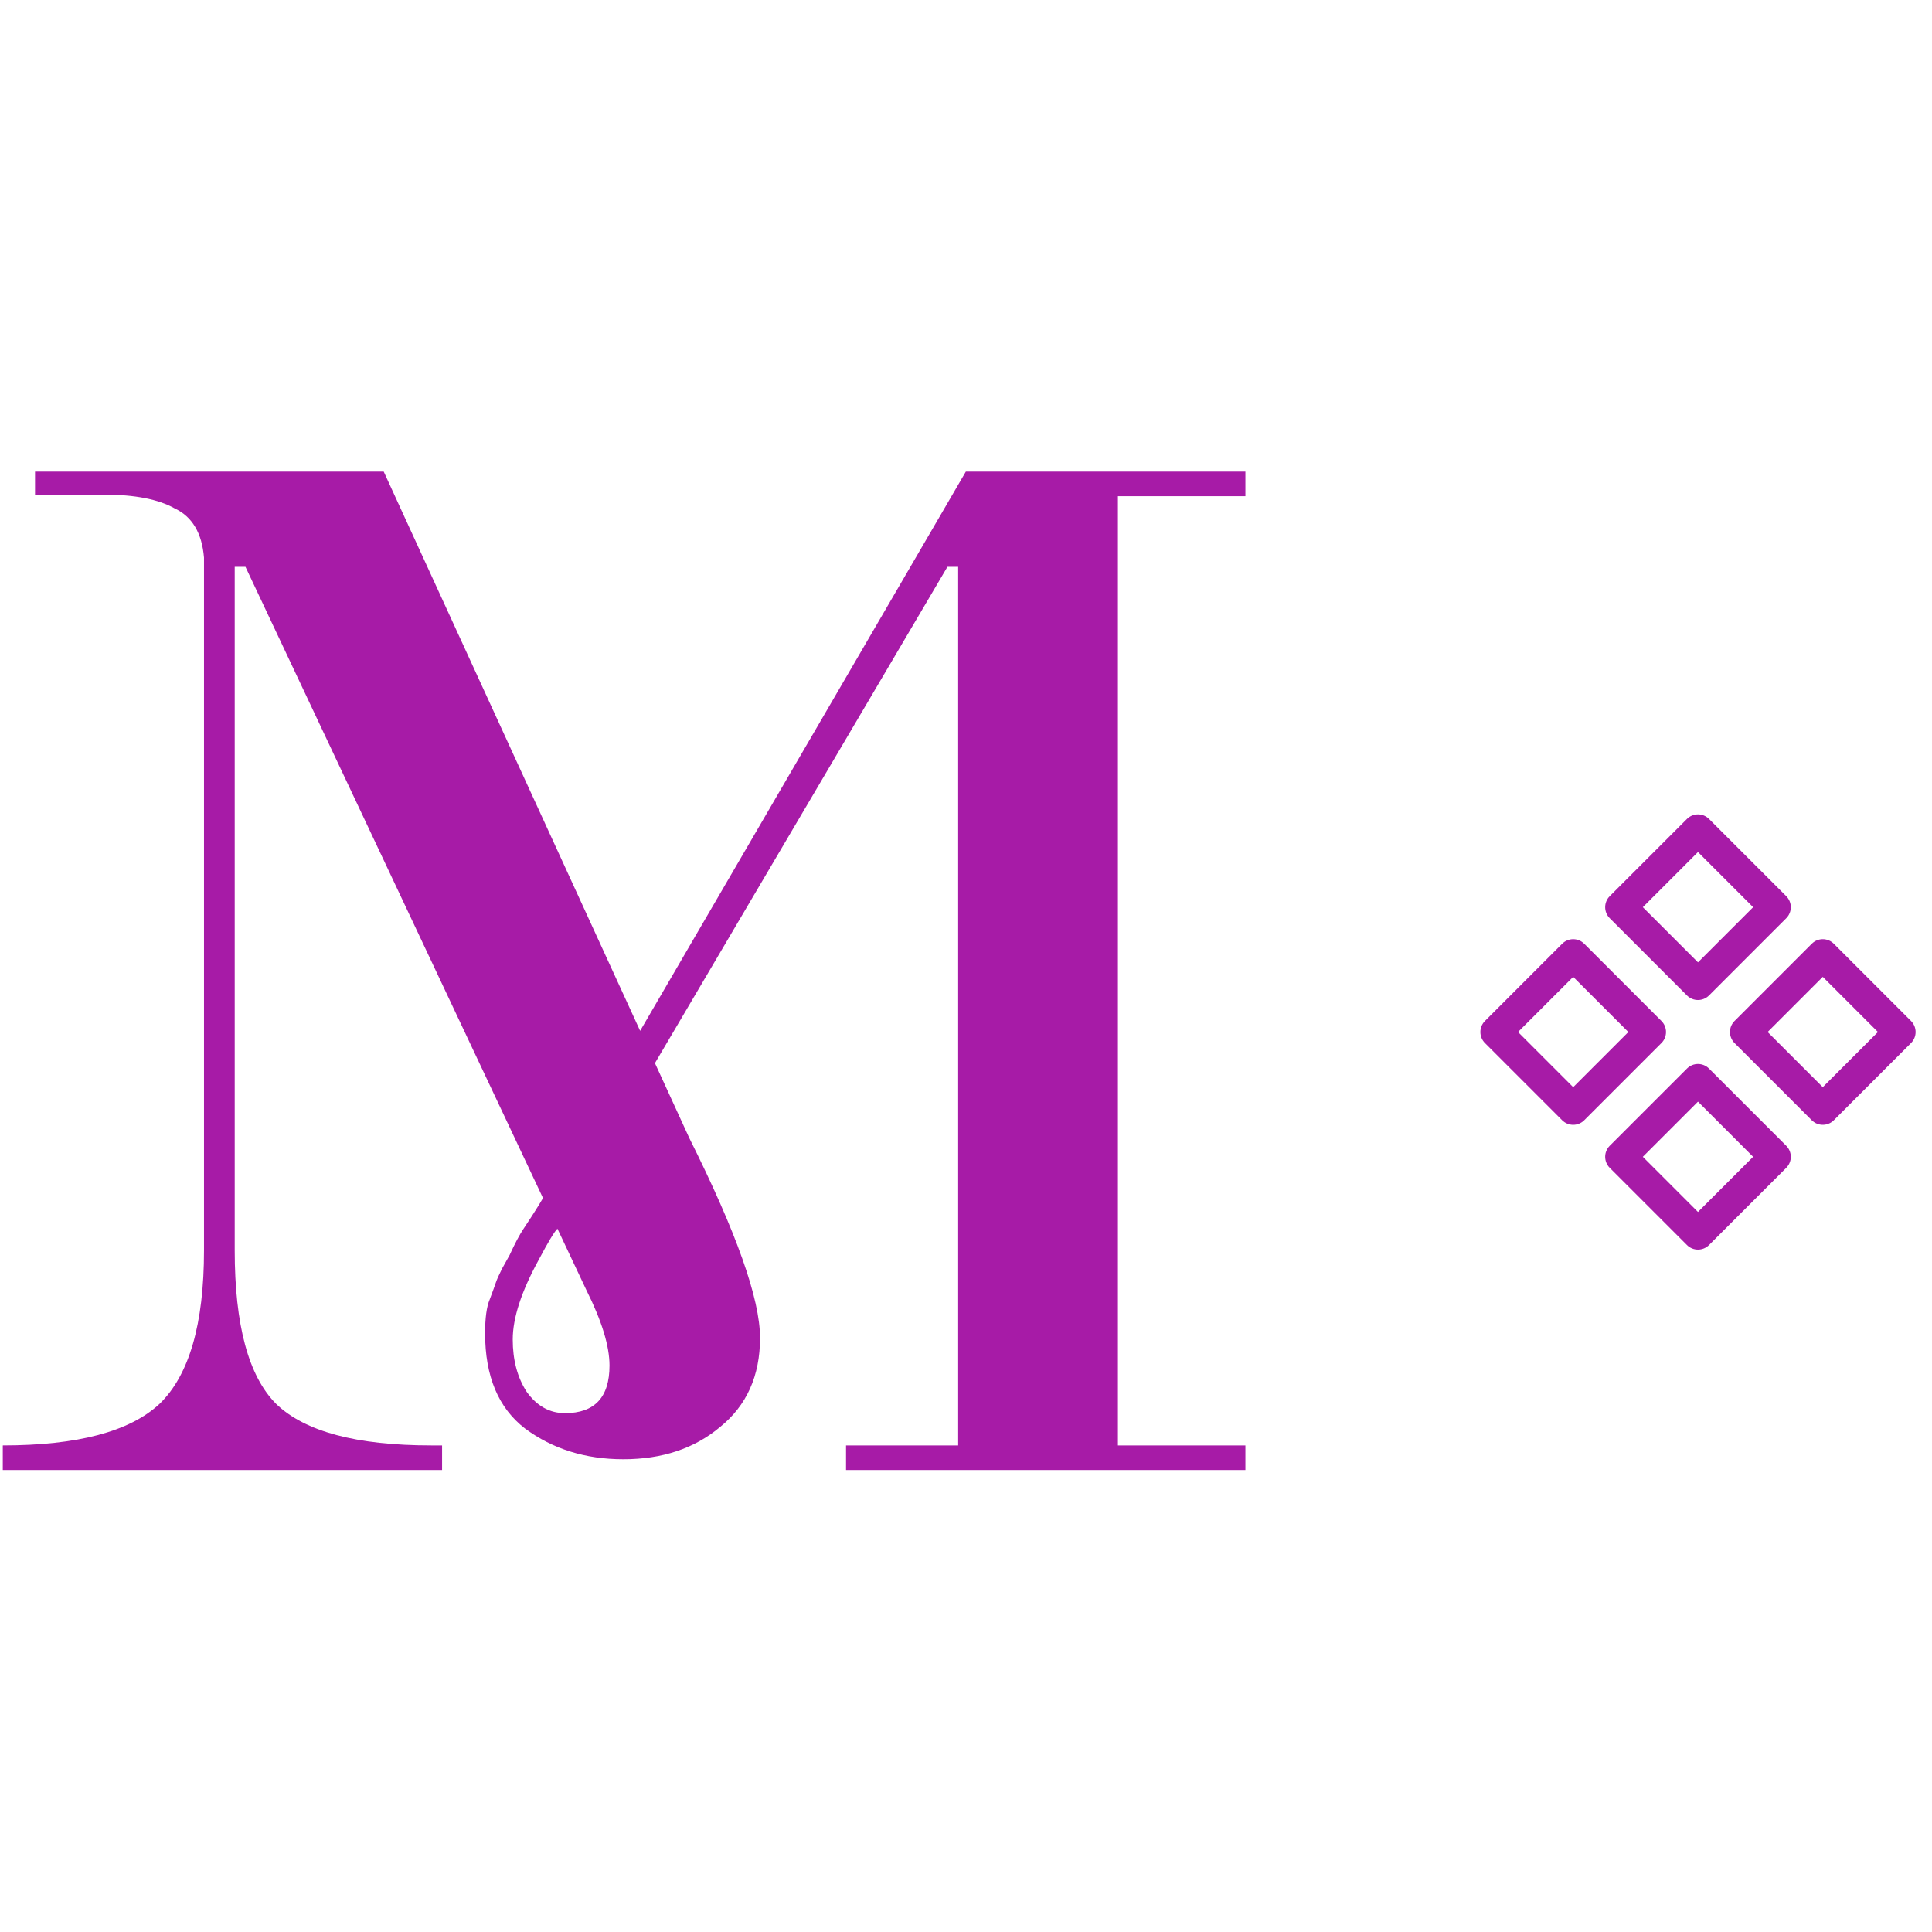
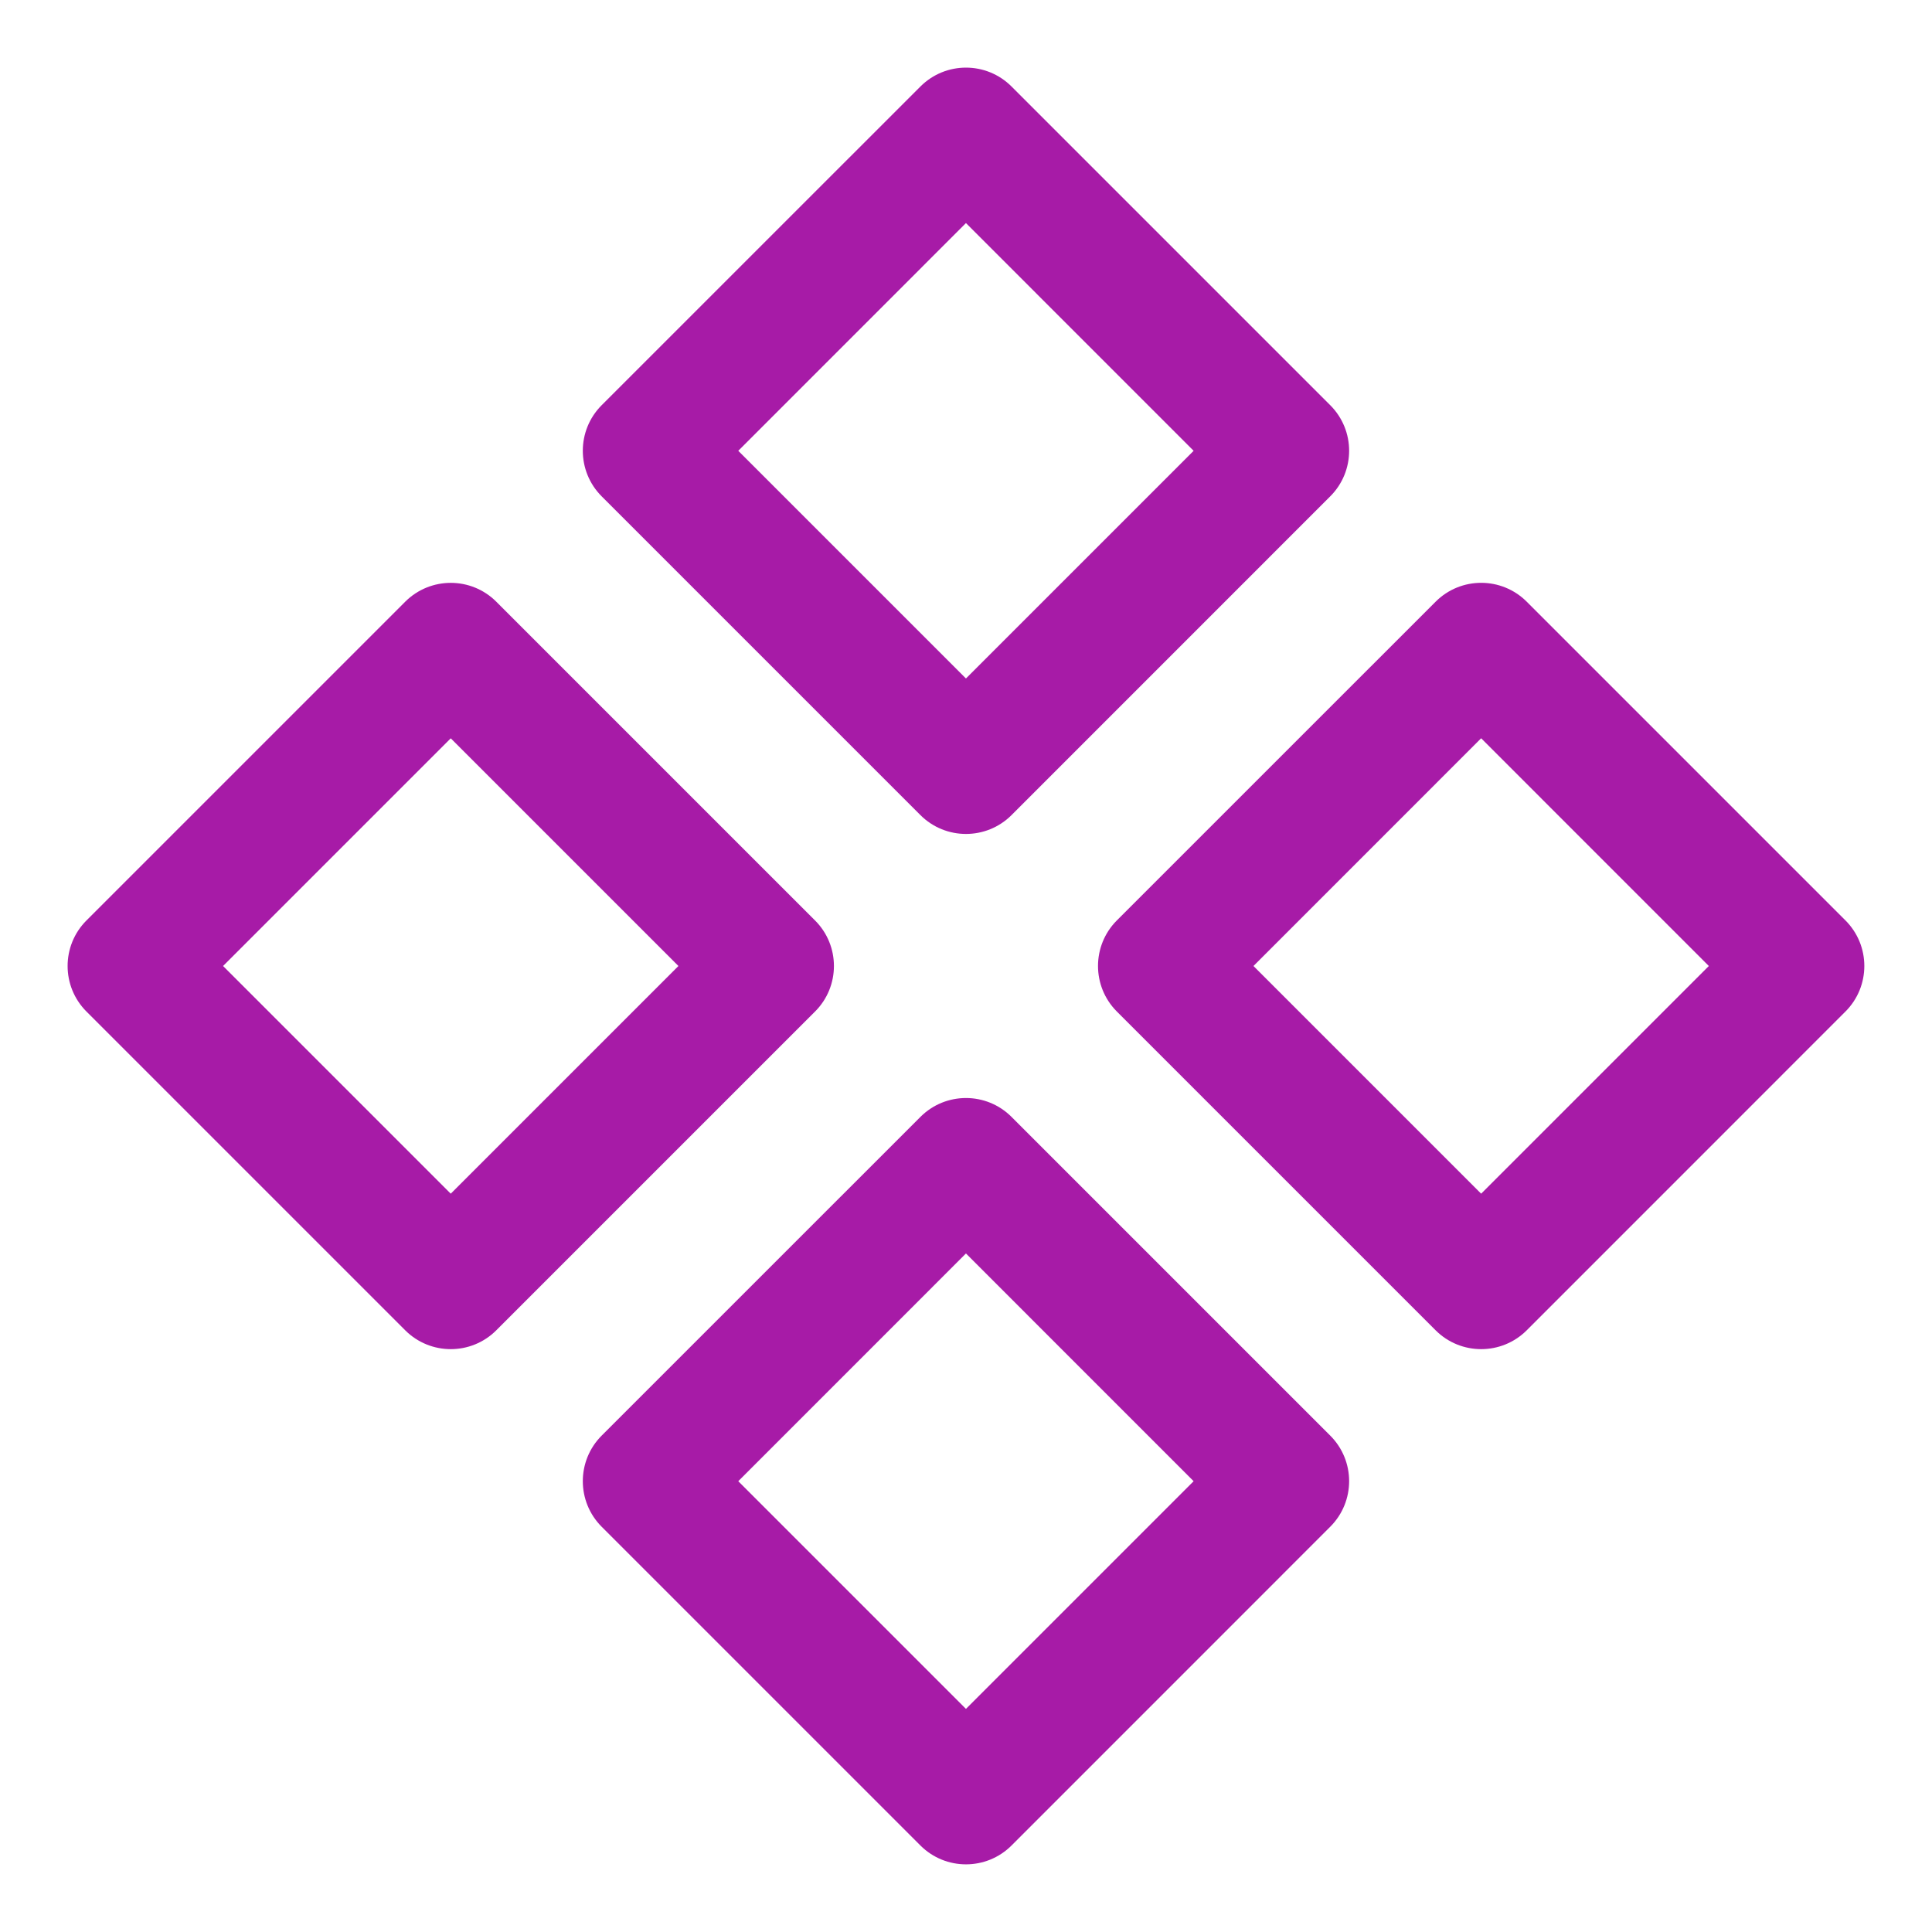
- <svg xmlns="http://www.w3.org/2000/svg" width="16" height="16" viewBox="0 0 161 84" fill="none">
-   <path d="M103.784 0.8V2.848H93.16V81.952H103.784V84H70.504V81.952H79.848V8.736H78.952L46.44 63.904C46.184 64.16 45.672 65.013 44.904 66.464C43.453 69.109 42.728 71.328 42.728 73.12C42.728 74.827 43.112 76.277 43.88 77.472C44.733 78.667 45.8 79.264 47.08 79.264C49.555 79.264 50.792 77.941 50.792 75.296C50.792 73.675 50.152 71.584 48.872 69.024L20.456 8.736H19.56V65.696C19.56 71.925 20.712 76.192 23.016 78.496C25.405 80.8 29.715 81.952 35.944 81.952H36.84V84H0.232V81.952C6.461 81.952 10.813 80.8 13.288 78.496C15.763 76.107 17 71.84 17 65.696V7.968C16.829 5.92 16.019 4.555 14.568 3.872C13.203 3.104 11.24 2.72 8.68 2.72H2.92V0.8H31.976L57.448 56.352C61.373 64.203 63.336 69.749 63.336 72.992C63.336 76.149 62.227 78.624 60.008 80.416C57.875 82.208 55.187 83.104 51.944 83.104C48.787 83.104 46.056 82.251 43.752 80.544C41.533 78.837 40.424 76.192 40.424 72.608C40.424 71.328 40.552 70.389 40.808 69.792C41.064 69.109 41.235 68.64 41.32 68.384C41.405 68.128 41.576 67.744 41.832 67.232L42.472 66.08C42.899 65.141 43.283 64.416 43.624 63.904C44.648 62.368 45.331 61.259 45.672 60.576L80.488 0.8H103.784Z" fill="#A71BA7" />
-   <path fill-rule="evenodd" clip-rule="evenodd" d="M134.145 36.181C133.638 36.688 133.638 37.511 134.145 38.019L140.58 44.454C141.088 44.961 141.911 44.961 142.418 44.454L148.853 38.019C149.361 37.511 149.361 36.688 148.853 36.181L142.418 29.746C141.911 29.238 141.088 29.238 140.58 29.746L134.145 36.181ZM141.499 41.696L136.903 37.1L141.499 32.504L146.095 37.1L141.499 41.696ZM144.545 46.581C144.038 47.088 144.038 47.911 144.545 48.419L150.98 54.854C151.488 55.361 152.311 55.361 152.818 54.854L159.253 48.419C159.761 47.911 159.761 47.088 159.253 46.581L152.818 40.146C152.311 39.638 151.488 39.638 150.98 40.146L144.545 46.581ZM151.899 52.096L147.303 47.5L151.899 42.904L156.495 47.5L151.899 52.096ZM134.145 58.819C133.638 58.311 133.638 57.488 134.145 56.98L140.58 50.546C141.088 50.038 141.911 50.038 142.418 50.546L148.853 56.98C149.361 57.488 149.361 58.311 148.853 58.819L142.418 65.254C141.911 65.761 141.088 65.761 140.58 65.254L134.145 58.819ZM136.903 57.9L141.499 62.496L146.095 57.9L141.499 53.303L136.903 57.9ZM123.745 46.581C123.238 47.089 123.238 47.912 123.745 48.419L130.18 54.854C130.688 55.362 131.511 55.362 132.018 54.854L138.453 48.419C138.961 47.912 138.961 47.089 138.453 46.581L132.018 40.146C131.511 39.639 130.688 39.639 130.18 40.146L123.745 46.581ZM131.099 52.096L126.503 47.5L131.099 42.904L135.695 47.5L131.099 52.096Z" fill="#A71BA7" />
+ <svg xmlns="http://www.w3.org/2000/svg" width="39" height="39" viewBox="0 0 39 39" fill="none">
+   <path fill-rule="evenodd" clip-rule="evenodd" d="M12.145 8.18C11.638 8.688 11.638 9.511 12.145 10.019L18.58 16.454C19.088 16.961 19.911 16.961 20.419 16.454L26.853 10.019C27.361 9.511 27.361 8.688 26.853 8.18L20.419 1.746C19.911 1.238 19.088 1.238 18.58 1.746L12.145 8.18ZM19.499 13.696L14.903 9.1L19.499 4.503L24.095 9.1L19.499 13.696ZM22.545 18.58C22.038 19.088 22.038 19.911 22.545 20.419L28.98 26.854C29.488 27.361 30.311 27.361 30.819 26.854L37.253 20.419C37.761 19.911 37.761 19.088 37.253 18.58L30.819 12.146C30.311 11.638 29.488 11.638 28.98 12.146L22.545 18.58ZM29.899 24.096L25.303 19.5L29.899 14.903L34.495 19.5L29.899 24.096ZM12.145 30.819C11.638 30.311 11.638 29.488 12.145 28.98L18.58 22.546C19.088 22.038 19.911 22.038 20.419 22.546L26.853 28.98C27.361 29.488 27.361 30.311 26.853 30.819L20.419 37.254C19.911 37.761 19.088 37.761 18.58 37.254L12.145 30.819ZM14.903 29.9L19.499 34.496L24.095 29.9L19.499 25.303L14.903 29.9ZM1.745 18.581C1.238 19.088 1.238 19.912 1.745 20.419L8.18 26.854C8.688 27.361 9.511 27.361 10.018 26.854L16.453 20.419C16.961 19.912 16.961 19.088 16.453 18.581L10.018 12.146C9.511 11.639 8.688 11.639 8.18 12.146L1.745 18.581ZM9.099 24.096L4.503 19.5L9.099 14.904L13.695 19.5L9.099 24.096Z" fill="#A71BA7" />
</svg>
